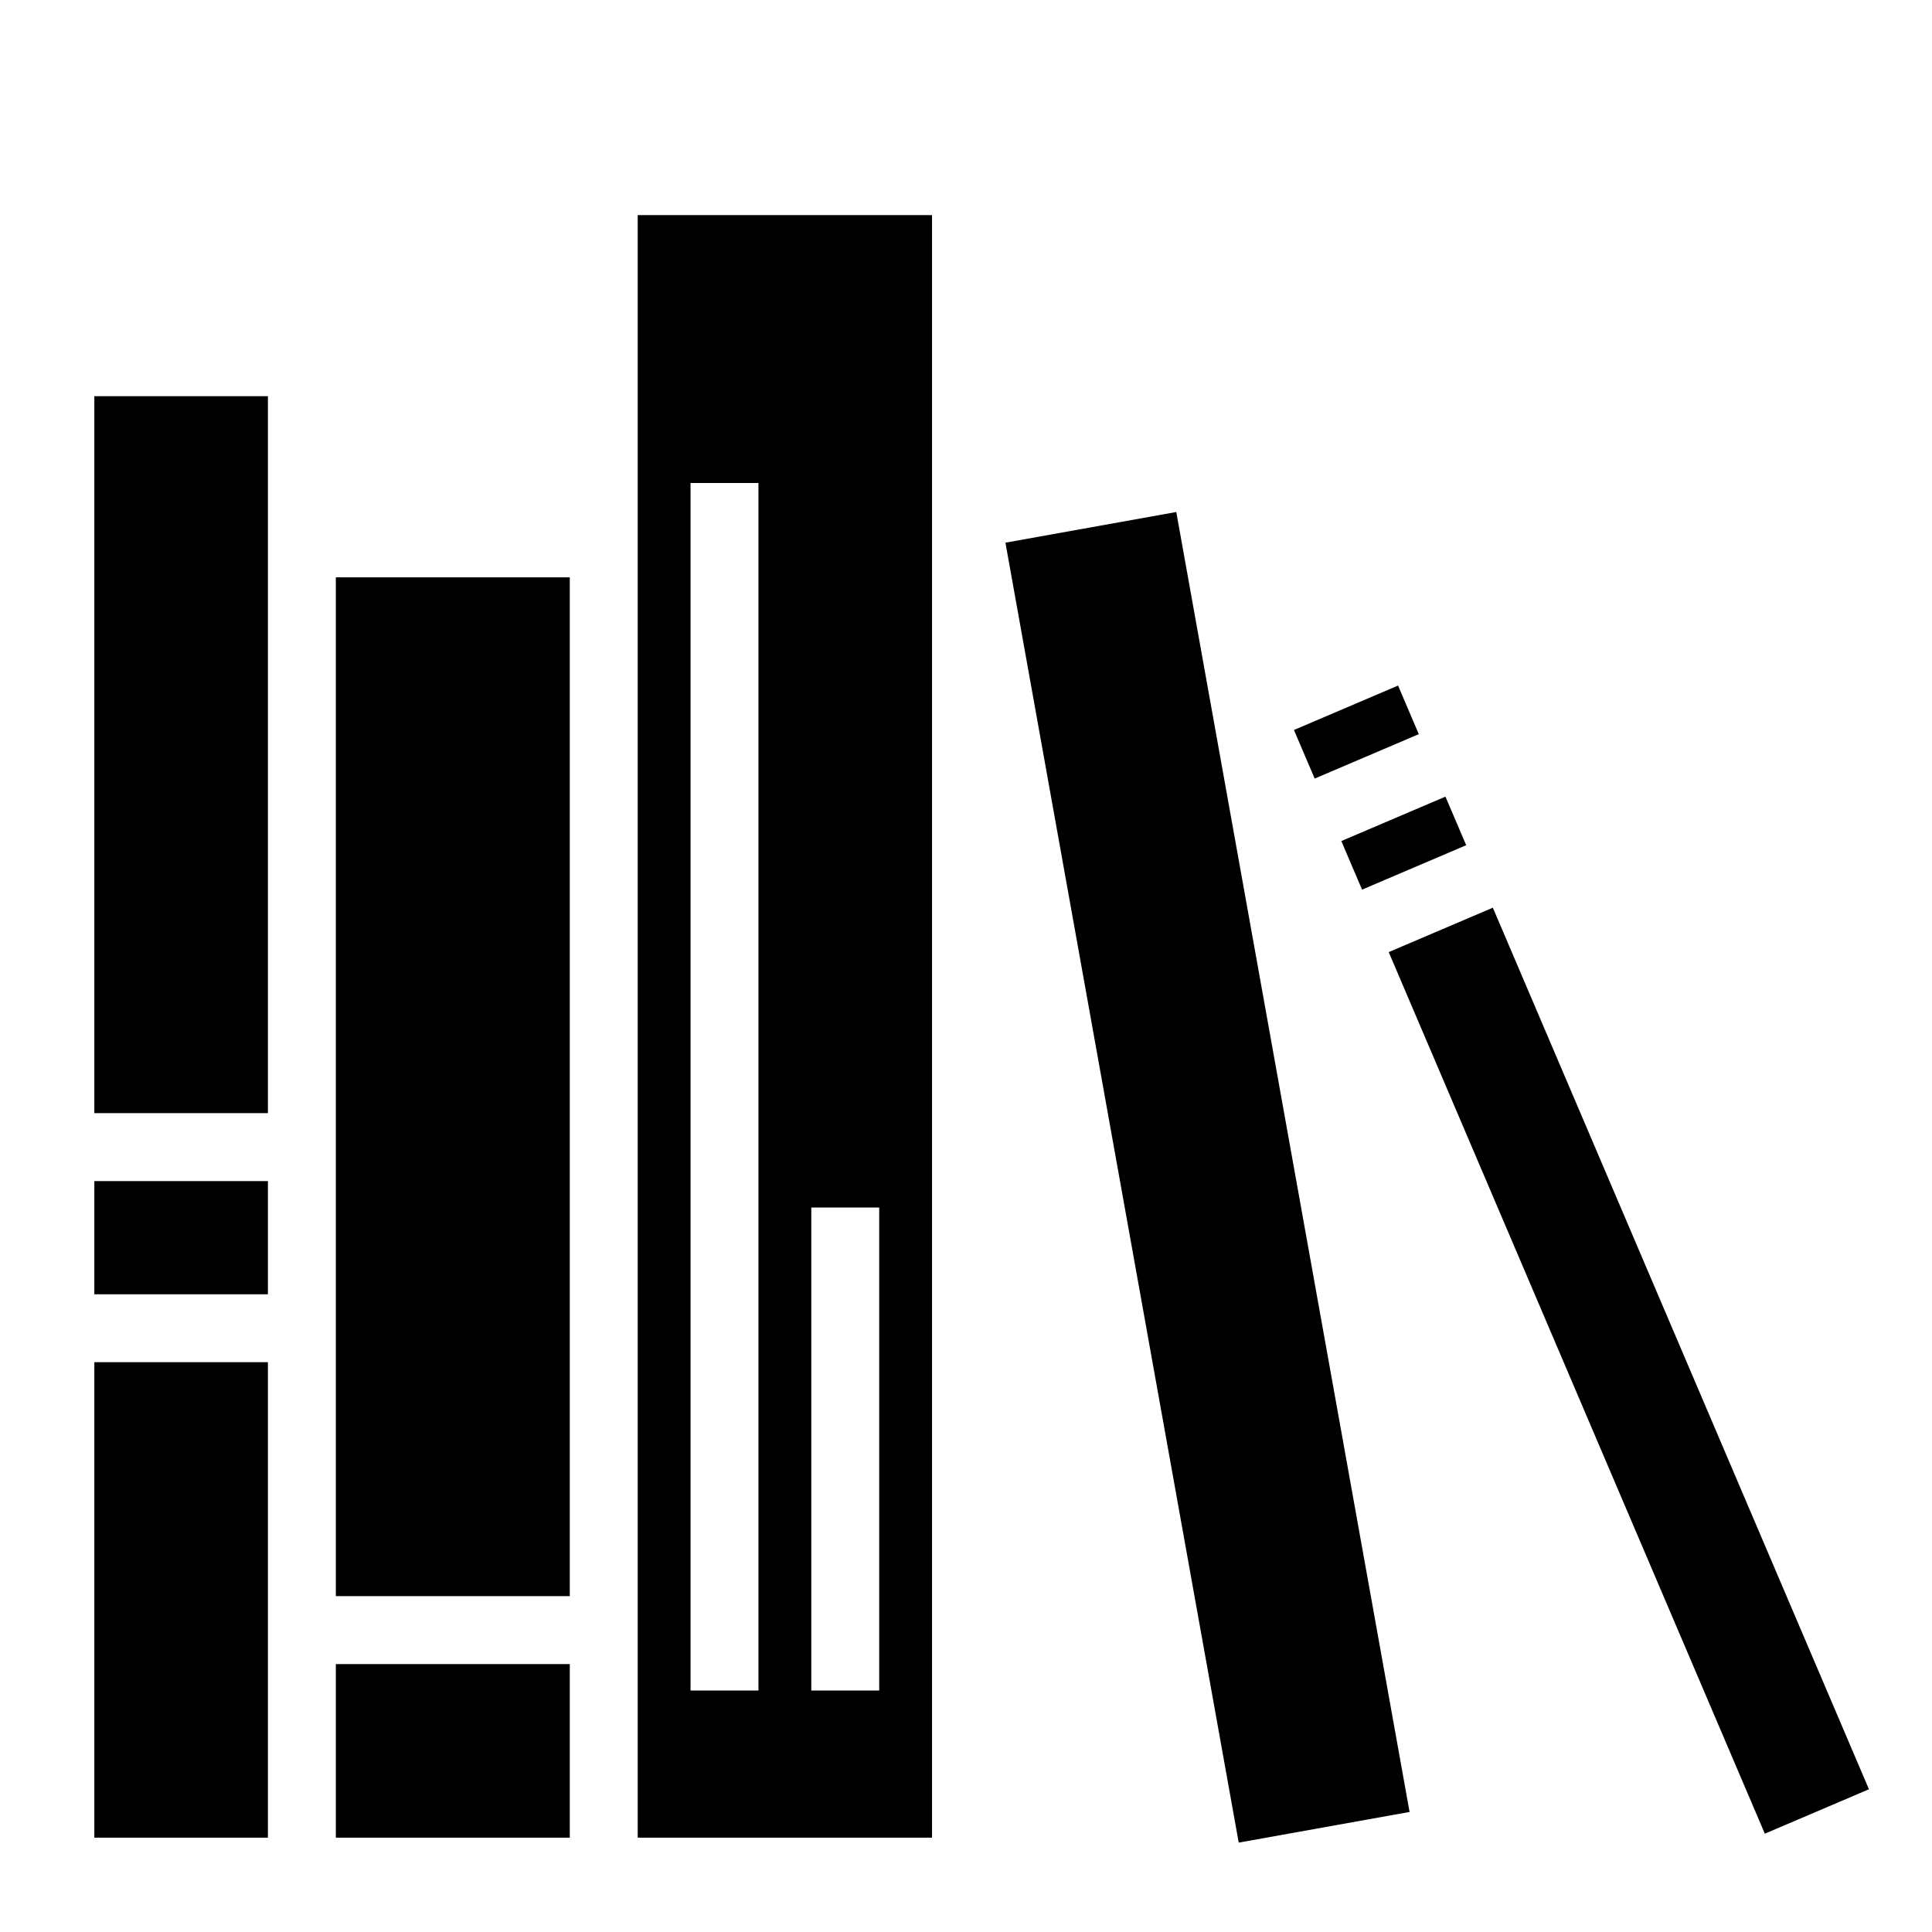
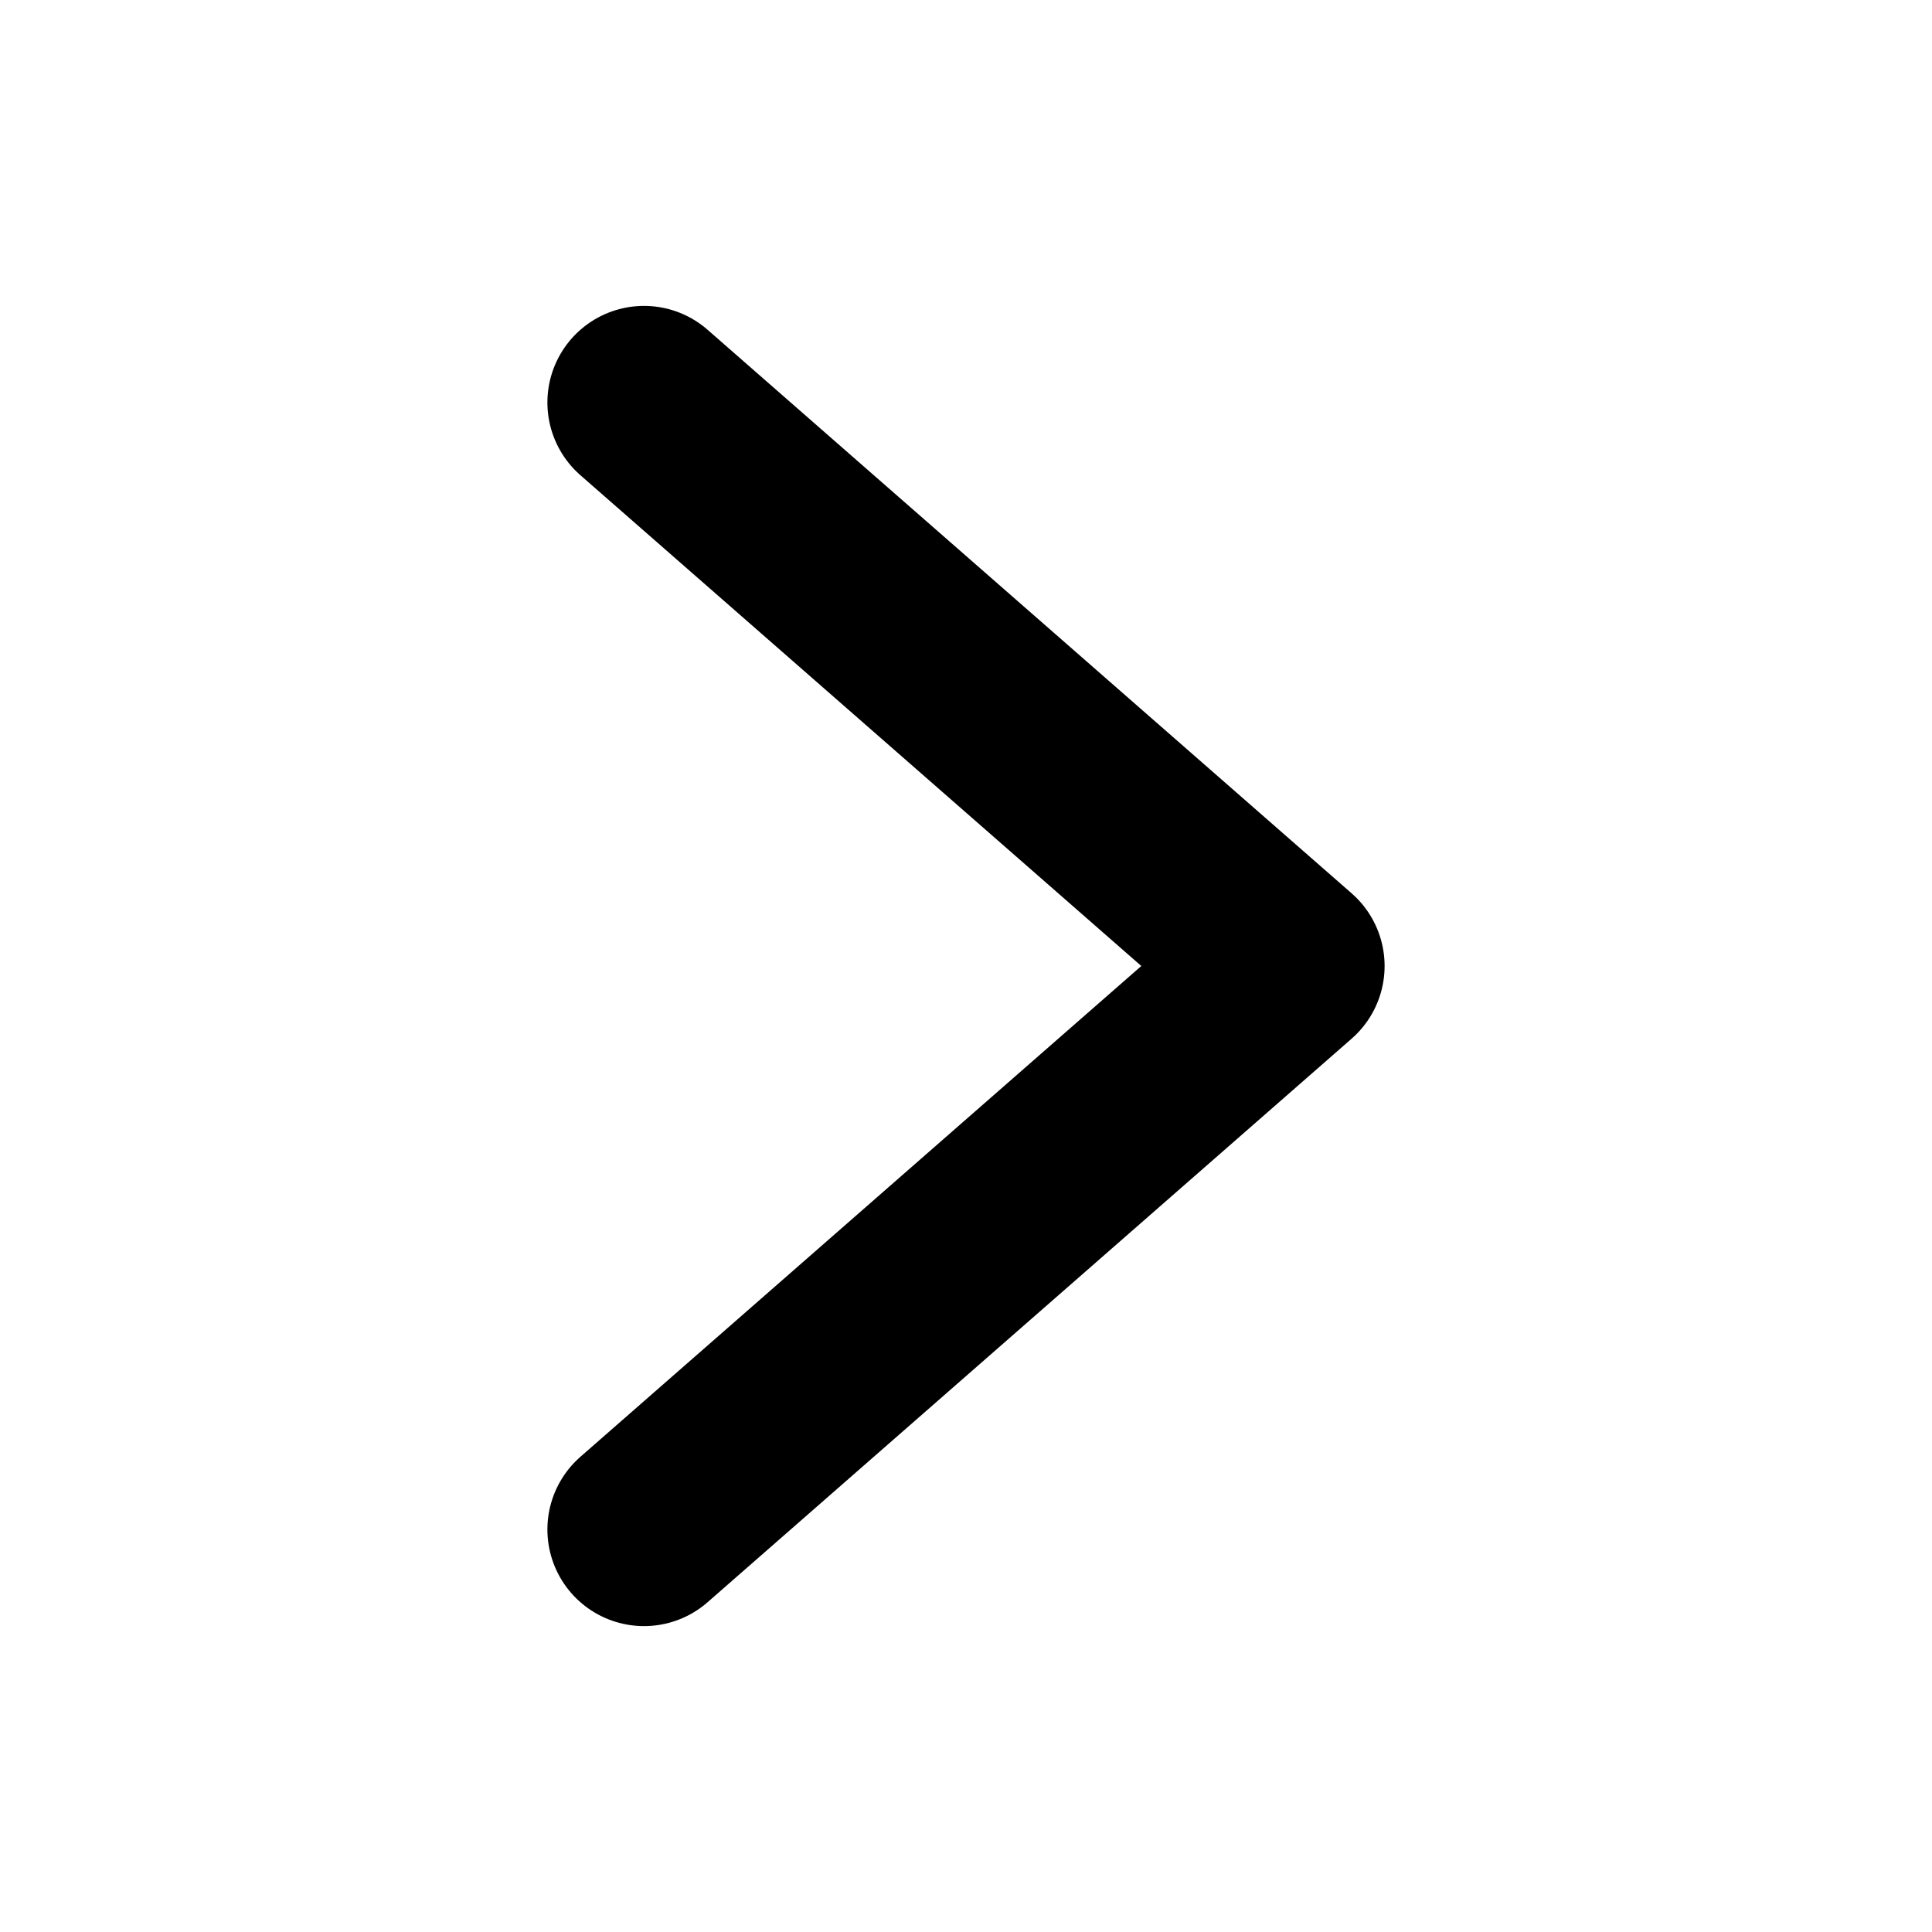
- <svg xmlns="http://www.w3.org/2000/svg" width="512" height="512" viewBox="0 0 512 512">
-   <path fill="#000000" d="M169 57v430h78V57h-78zM25 105v190h46V105H25zm158 23h18v320h-18V128zm128.725 7.69l-45.276 8.124l61.825 344.497l45.276-8.124l-61.825-344.497zM89 153v270h62V153H89zm281.502 28.68l-27.594 11.773l5.494 12.877l27.594-11.773l-5.494-12.877zm12.56 29.433l-27.597 11.772l5.494 12.877l27.593-11.772l-5.492-12.877zm12.555 29.434l-27.594 11.77l99.674 233.628l27.594-11.773l-99.673-233.625zM25 313v30h46v-30H25zm190 7h18v128h-18V320zM25 361v126h46V361H25zm64 80v46h62v-46H89z" />
+ <svg xmlns="http://www.w3.org/2000/svg" width="24" height="24" viewBox="0 0 24 24" fill="none" stroke="currentColor" stroke-width="2.4" stroke-linecap="round" stroke-linejoin="round">
+   <path d="M8 5 16 12 8 19" />
</svg>
